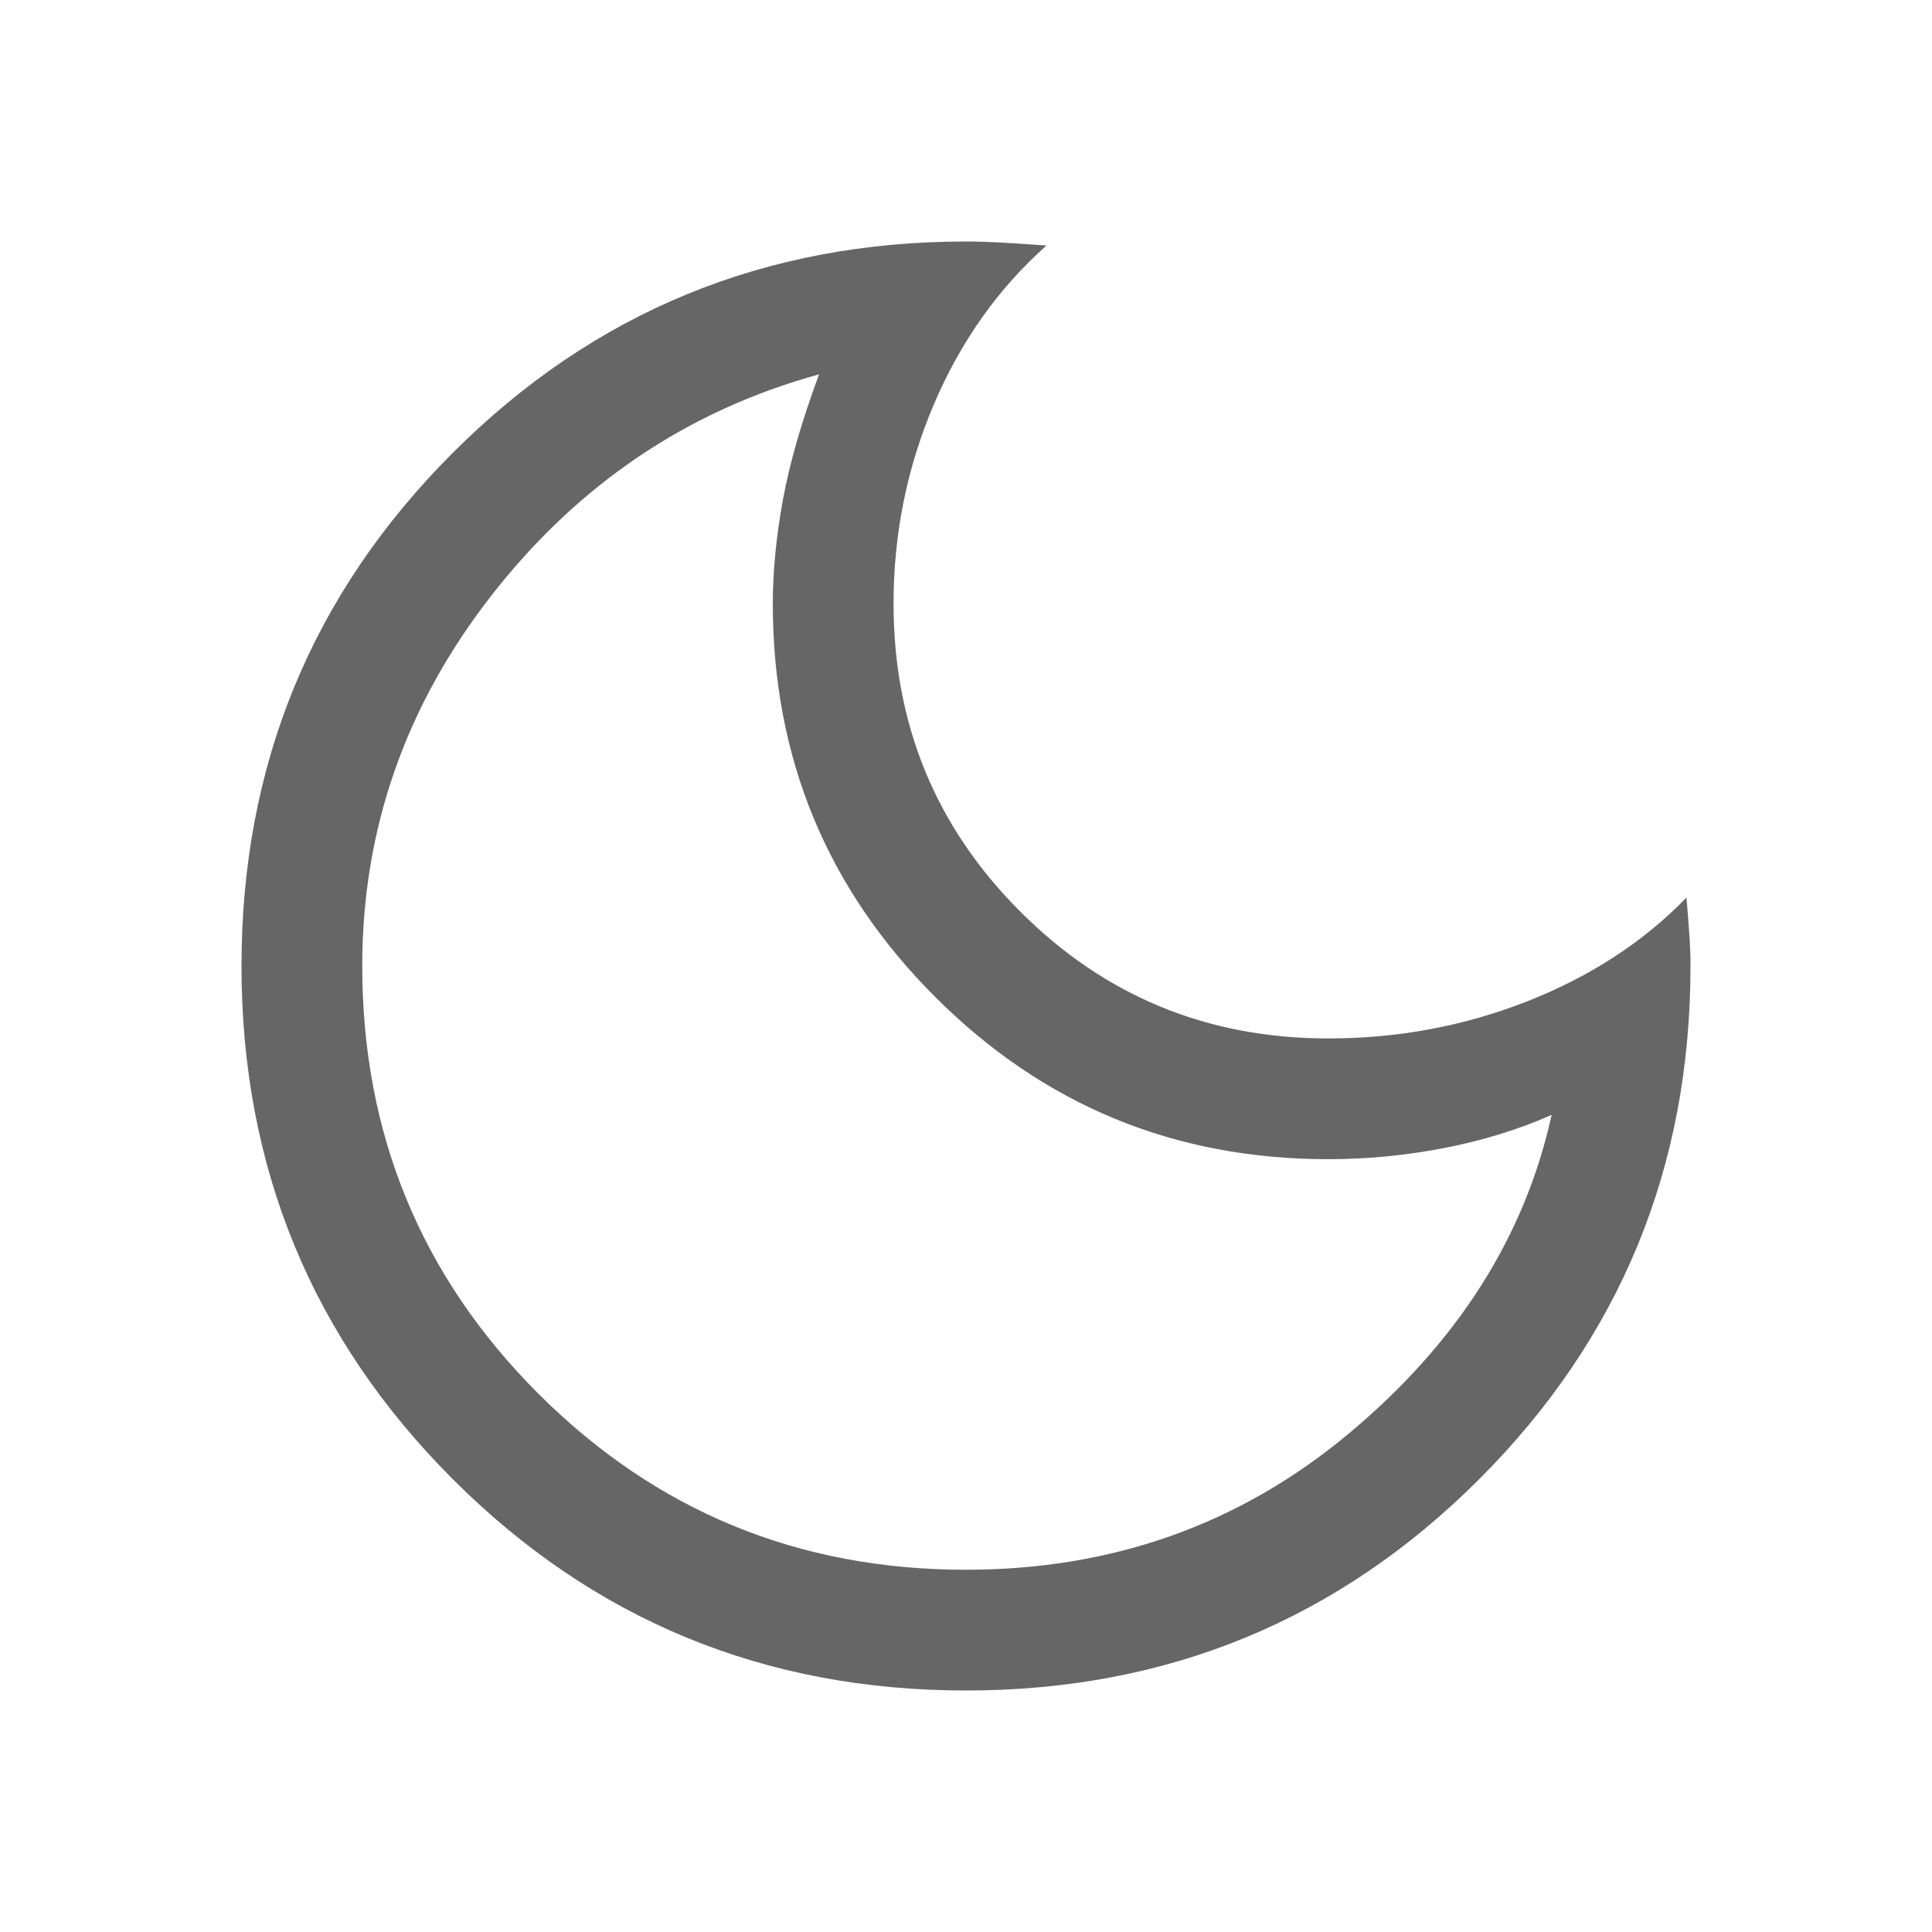
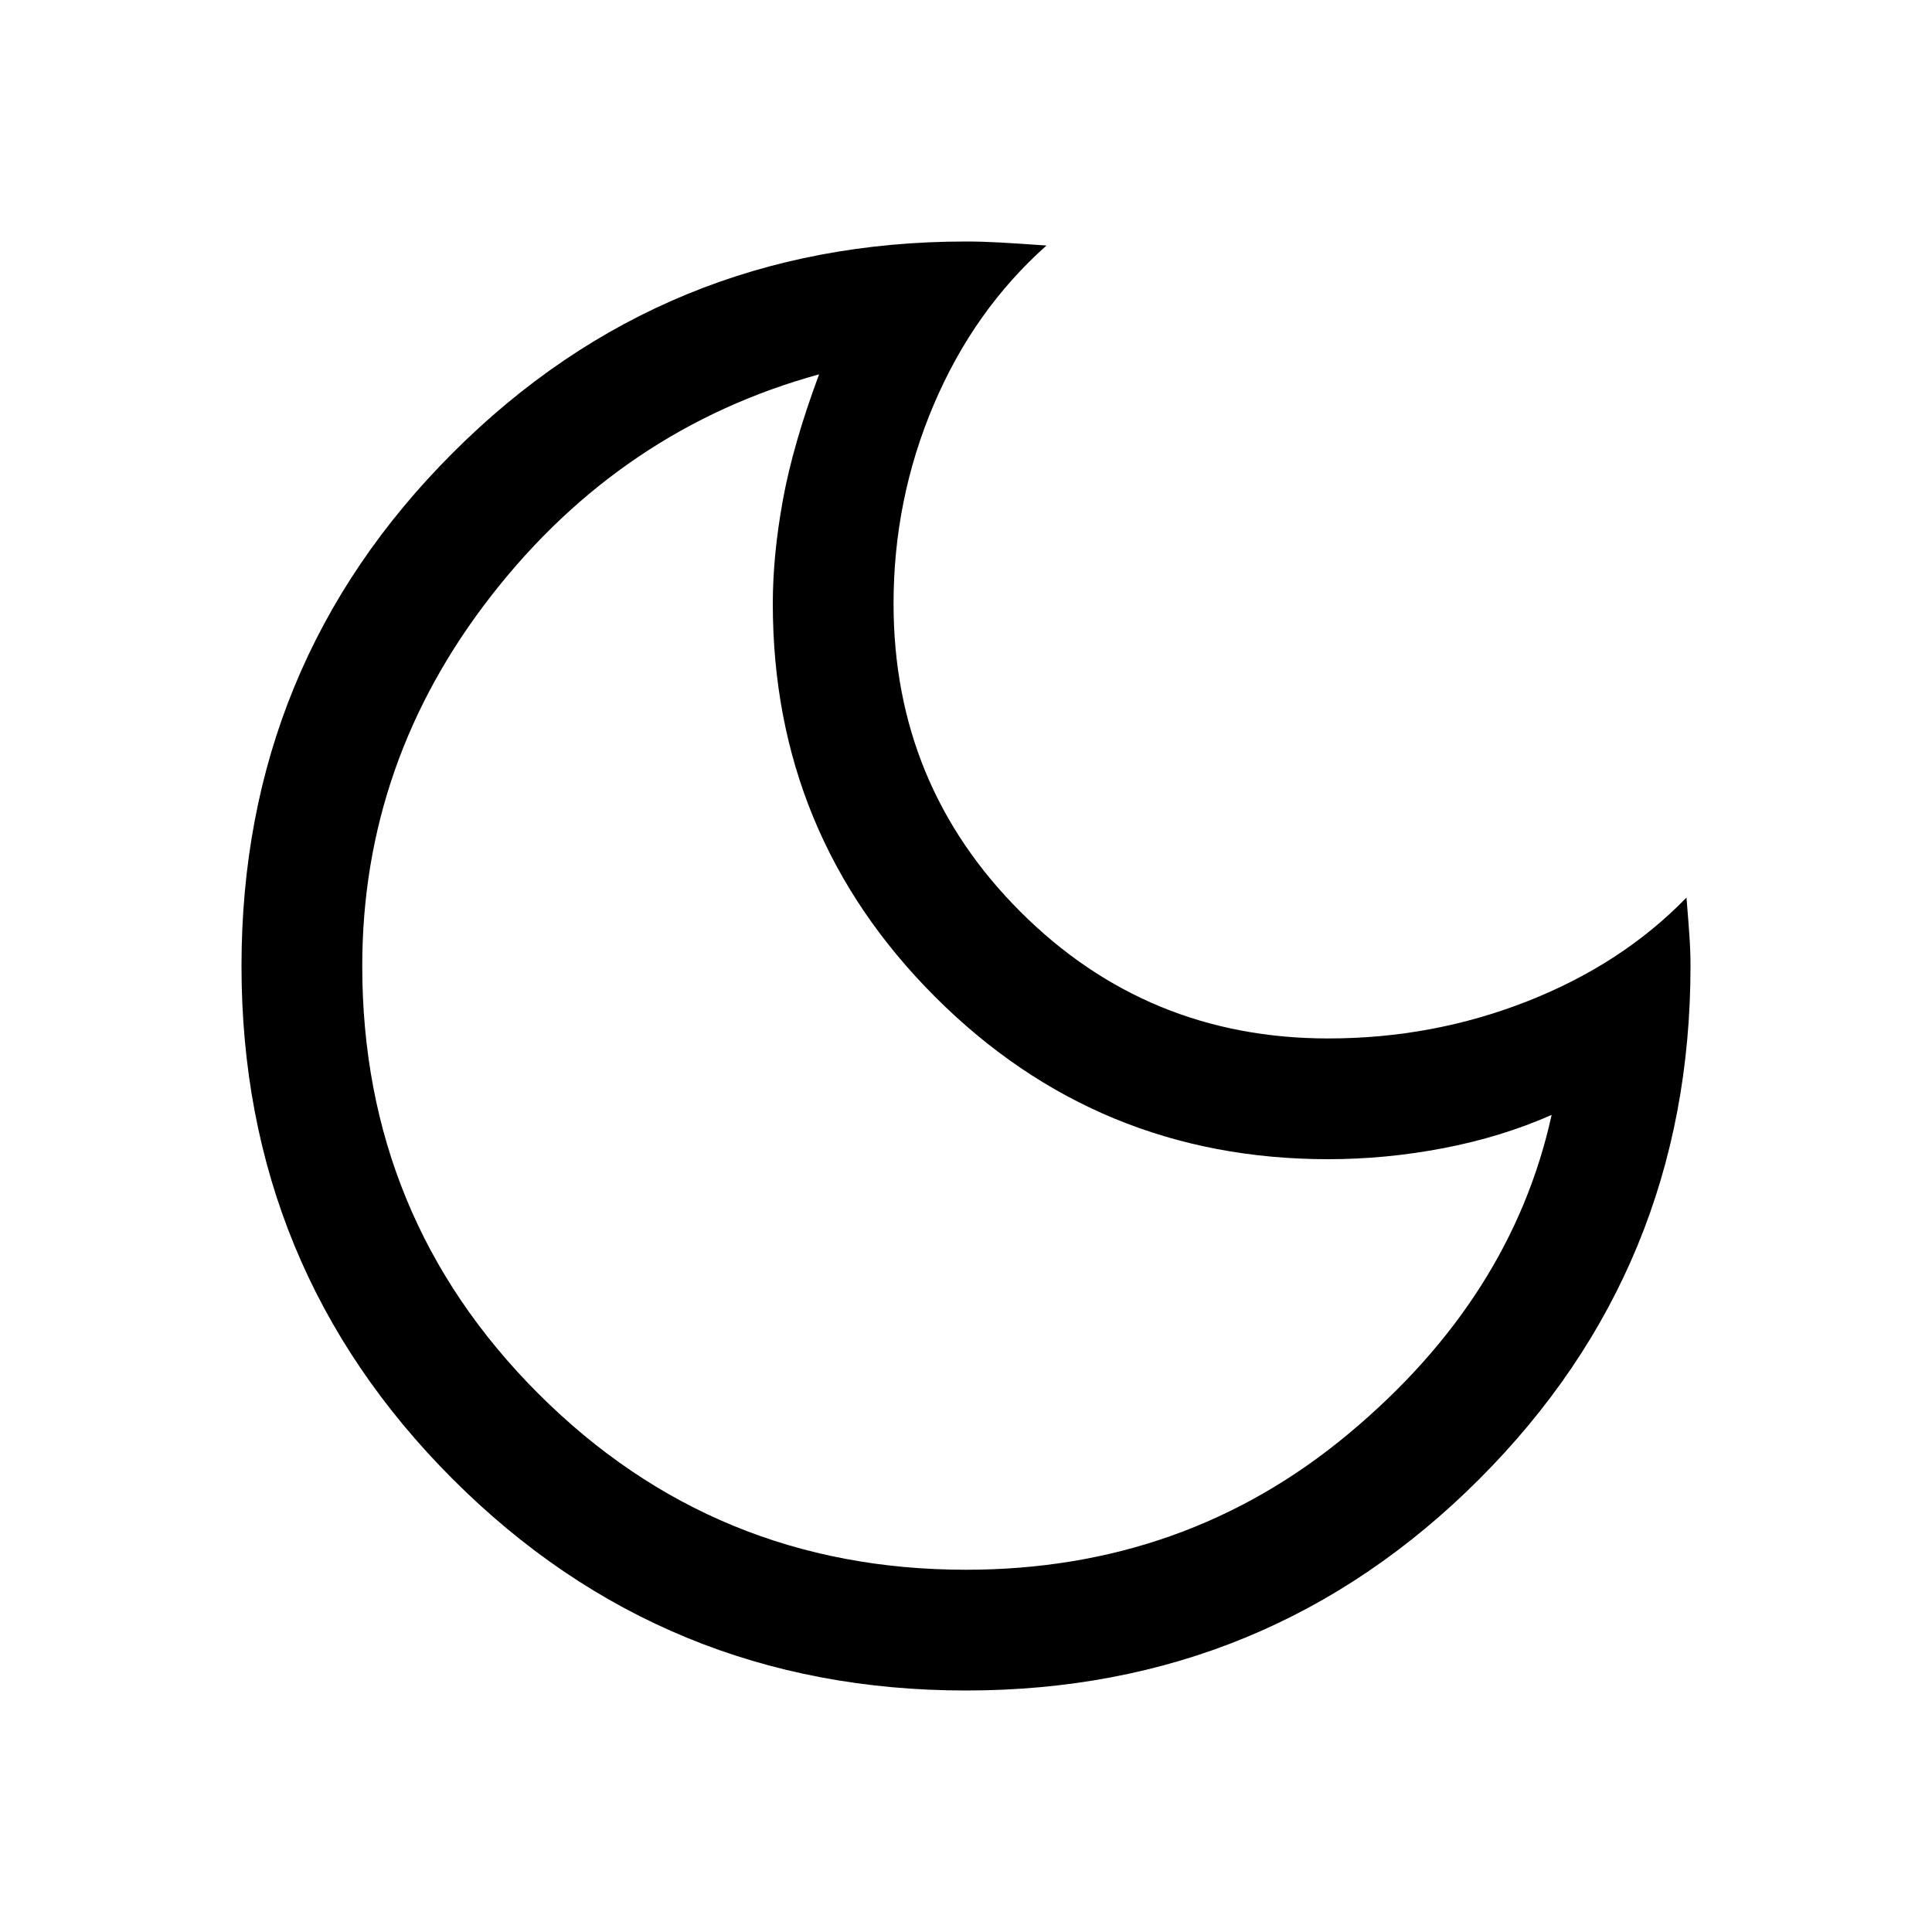
- <svg xmlns="http://www.w3.org/2000/svg" height="48px" viewBox="0 -960 960 960" width="48px" fill="#666666">
+ <svg xmlns="http://www.w3.org/2000/svg" height="48px" viewBox="0 -960 960 960" width="48px" fill="#currentColor">
  <path d="M480-120q-150 0-255-105T120-480q0-150 105-255t255-105q8 0 17 .5t23 1.5q-36 32-56 79t-20 99q0 90 63 153t153 63q52 0 99-18.5t79-51.5q1 12 1.5 19.5t.5 14.5q0 150-105 255T480-120Zm0-60q109 0 190-67.5T771-406q-25 11-53.67 16.5Q688.67-384 660-384q-114.69 0-195.34-80.66Q384-545.31 384-660q0-24 5-51.5t18-62.5q-98 27-162.5 109.5T180-480q0 125 87.5 212.5T480-180Zm-4-297Z" />
</svg>
